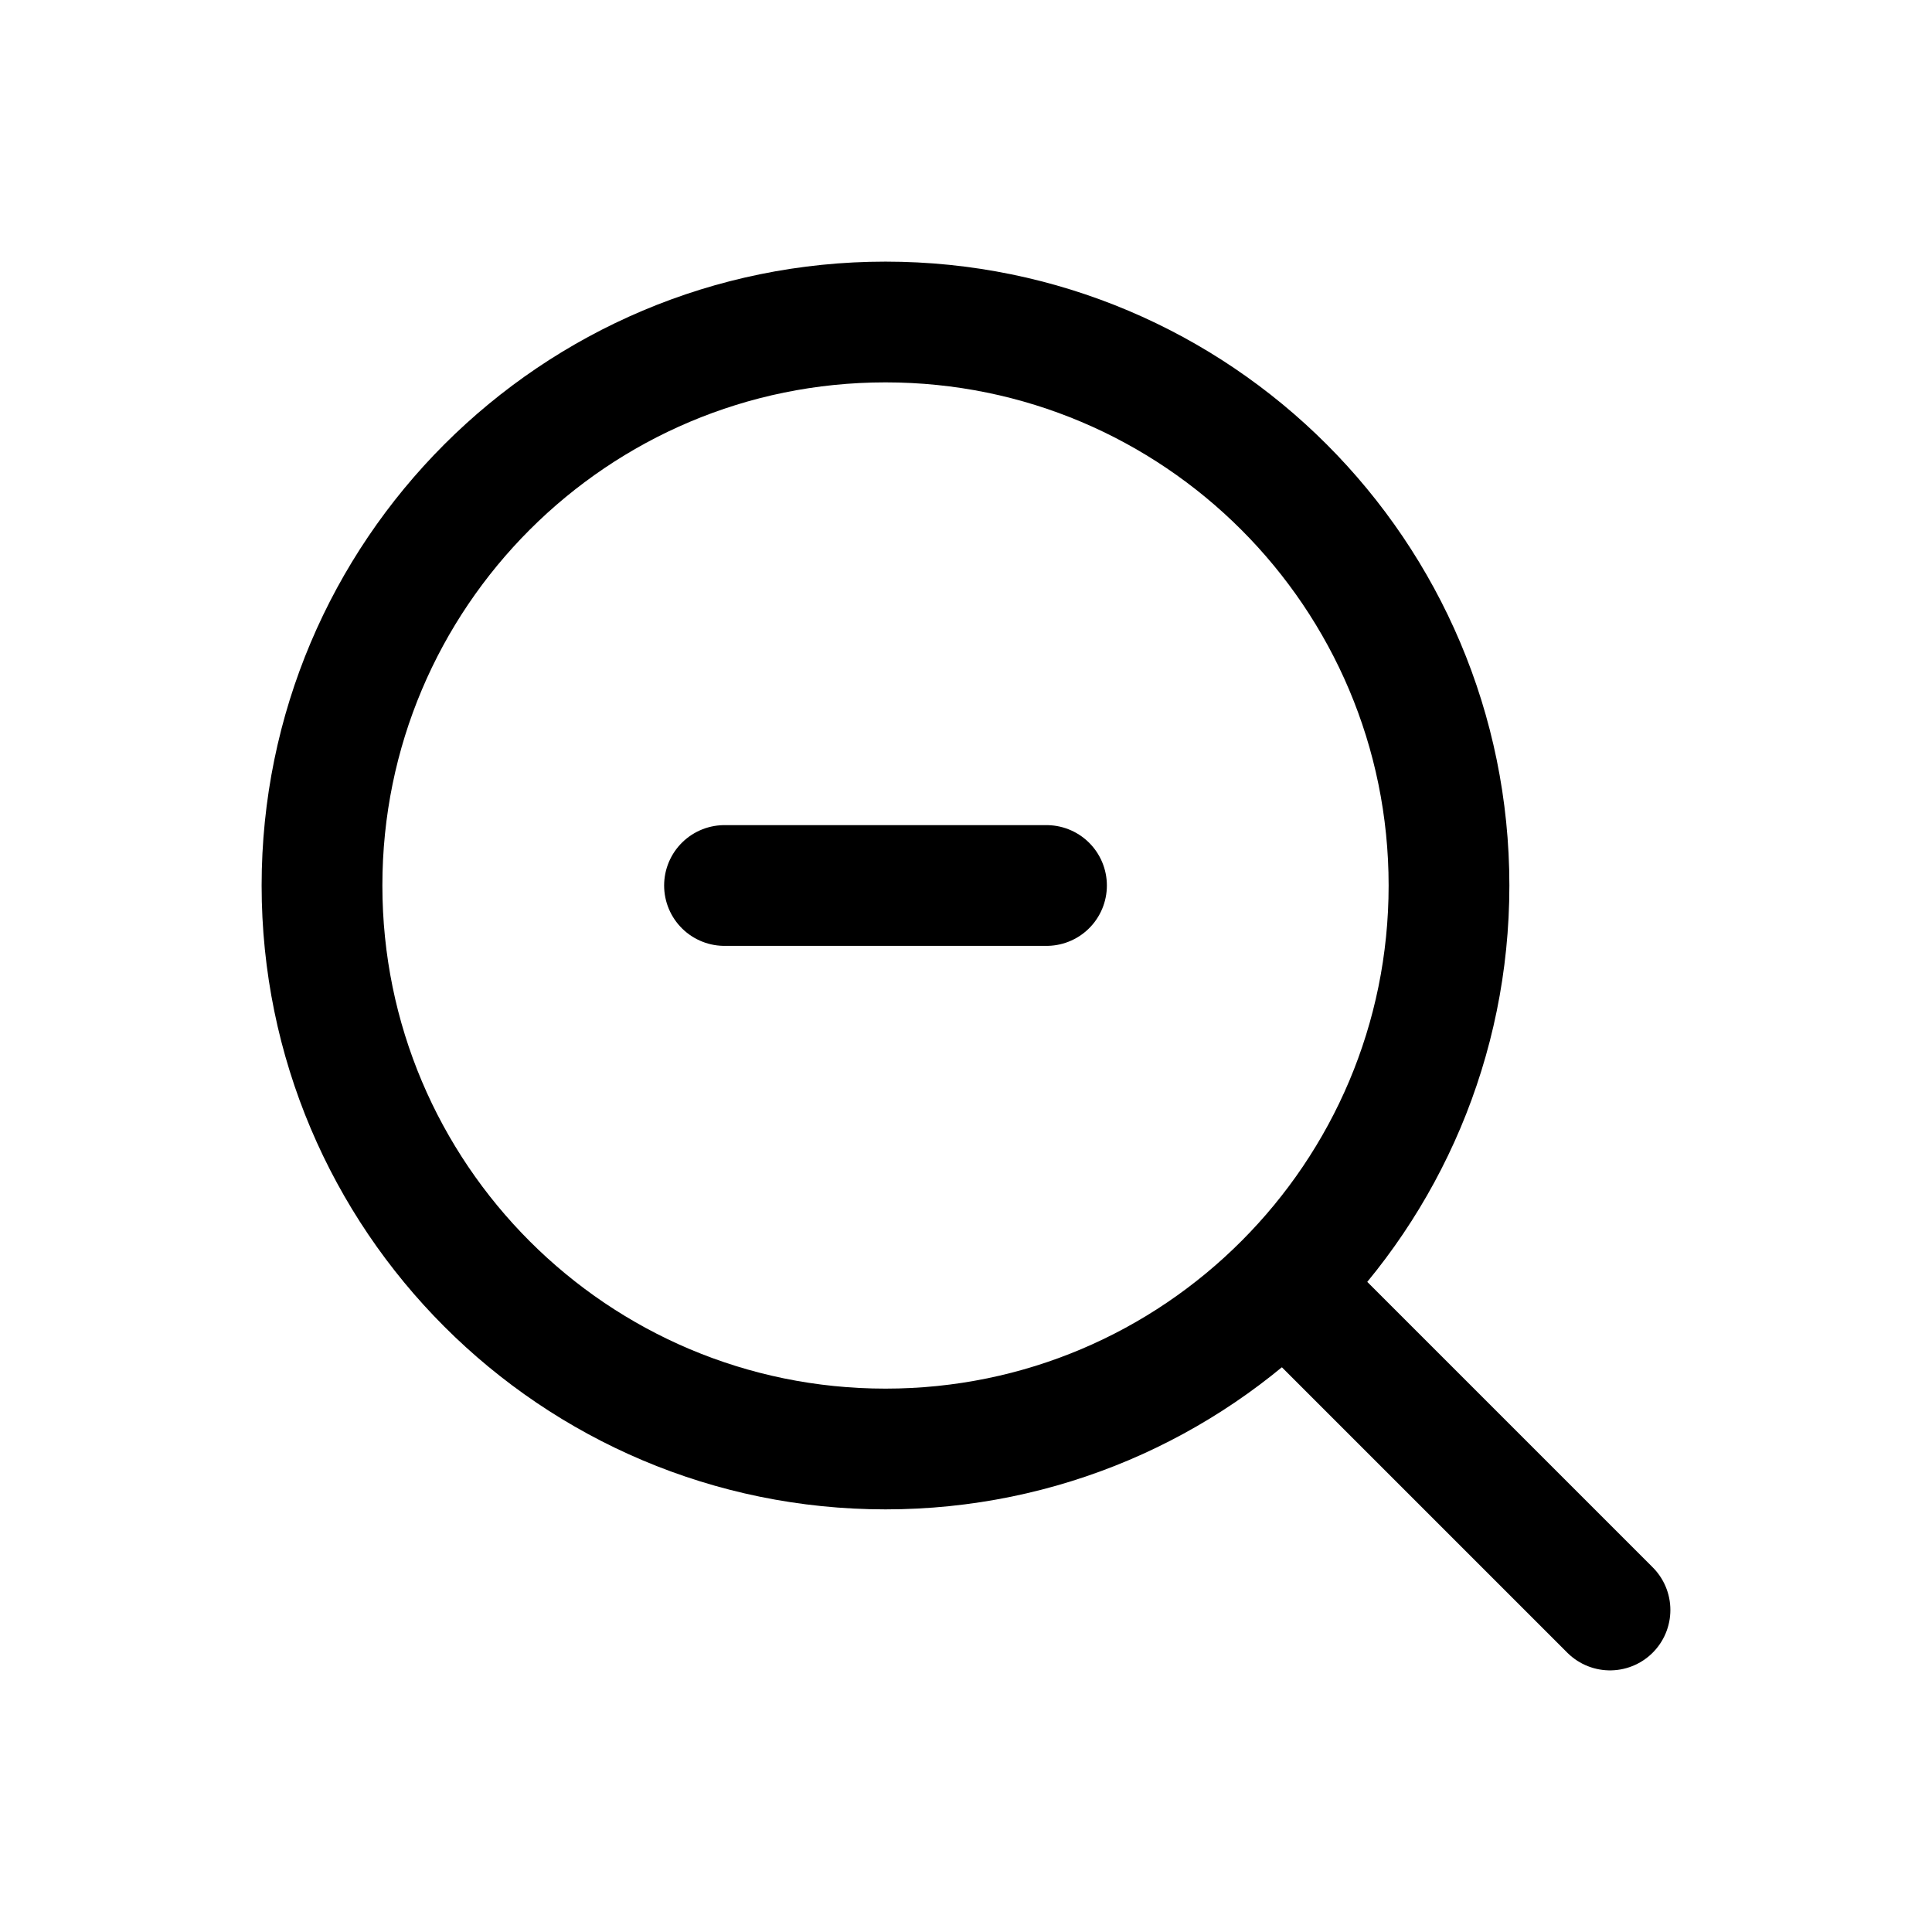
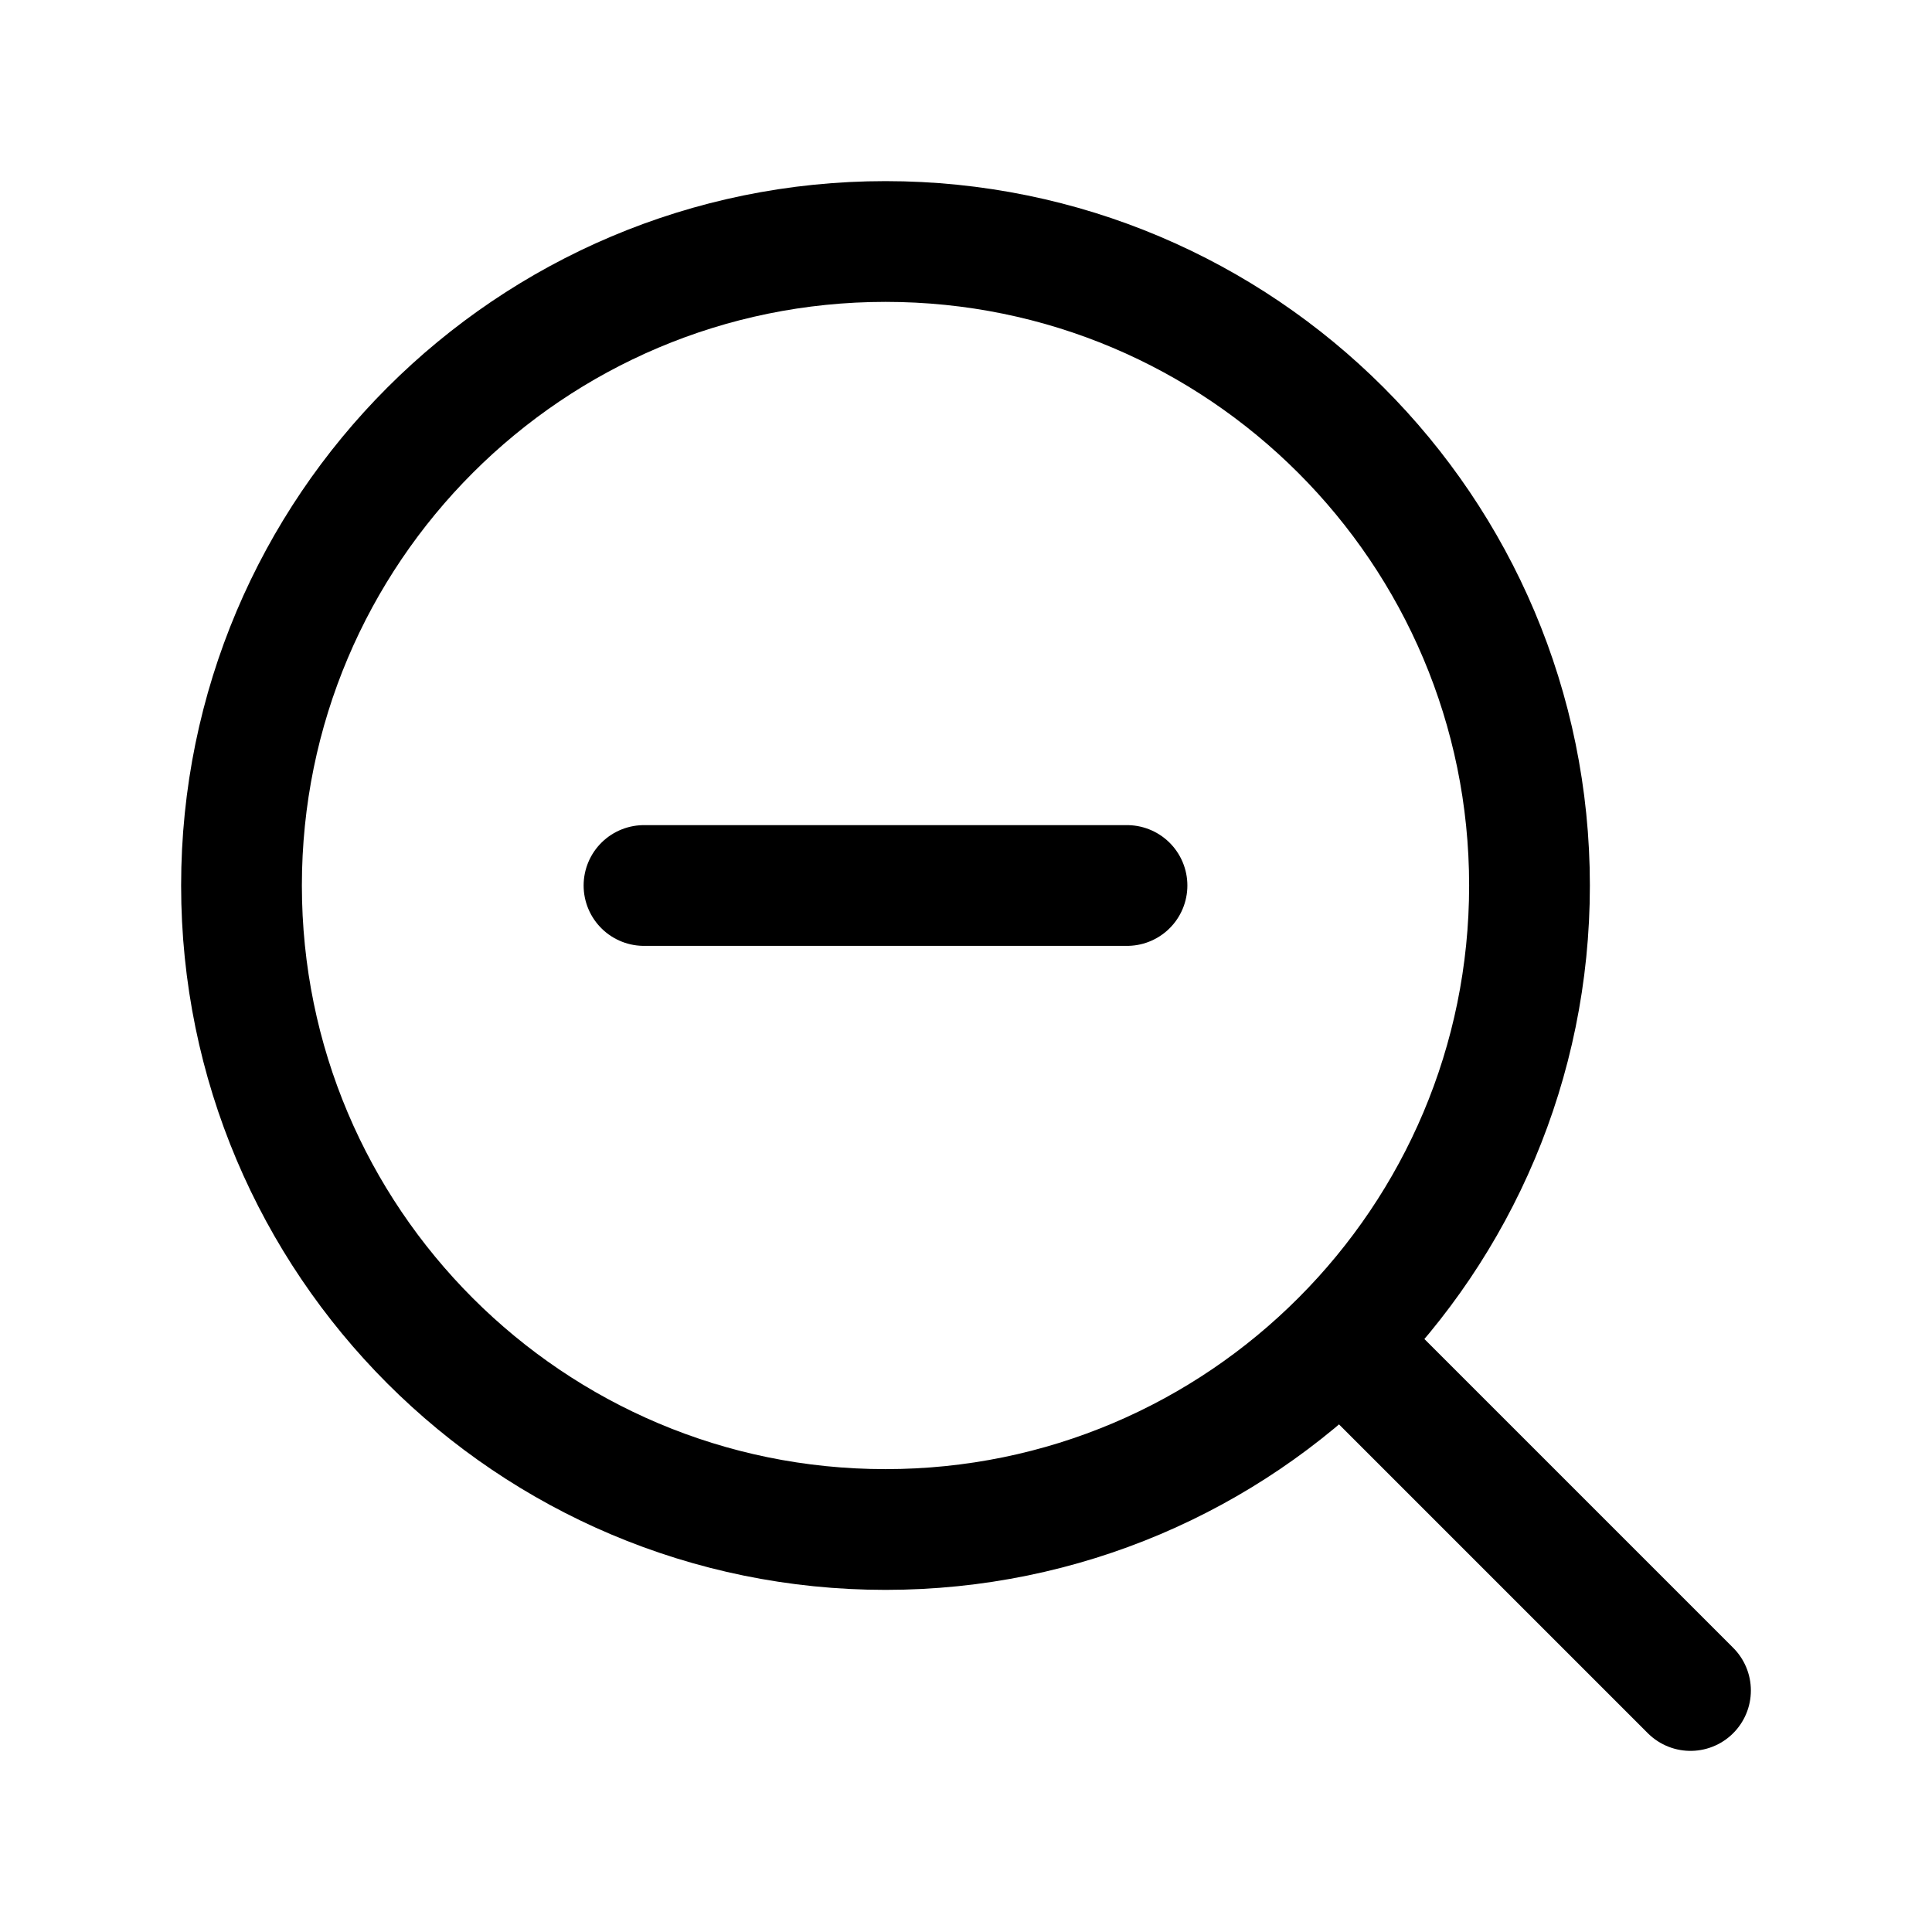
- <svg xmlns="http://www.w3.org/2000/svg" width="24" height="24" stroke-width="1.5" viewBox="0 0 24 24" fill="none">
-   <path d="M9 11H11H13" stroke="currentColor" stroke-linecap="round" stroke-linejoin="round" />
-   <path d="M16 16L20 20" stroke="currentColor" stroke-linecap="round" stroke-linejoin="round" />
-   <path d="M4 11C4 14.866 7.134 18 11 18C12.936 18 14.689 17.214 15.956 15.943C17.219 14.677 18 12.93 18 11C18 7.134 14.866 4 11 4C7.134 4 4 7.134 4 11Z" stroke="currentColor" stroke-linecap="round" stroke-linejoin="round" />
+ <svg xmlns="http://www.w3.org/2000/svg" width="24" height="24" viewBox="0 0 24 24" stroke-width="1.5" fill="none">
+   <path d="M17 17L21 21" stroke="currentColor" stroke-linecap="round" stroke-linejoin="round" />
+   <path d="M3 11C3 15.418 6.582 19 11 19C13.213 19 15.216 18.102 16.664 16.649C18.108 15.202 19 13.205 19 11C19 6.582 15.418 3 11 3C6.582 3 3 6.582 3 11Z" stroke="currentColor" stroke-linecap="round" stroke-linejoin="round" />
+   <path d="M8 11L14 11" stroke="currentColor" stroke-linecap="round" stroke-linejoin="round" />
</svg>
